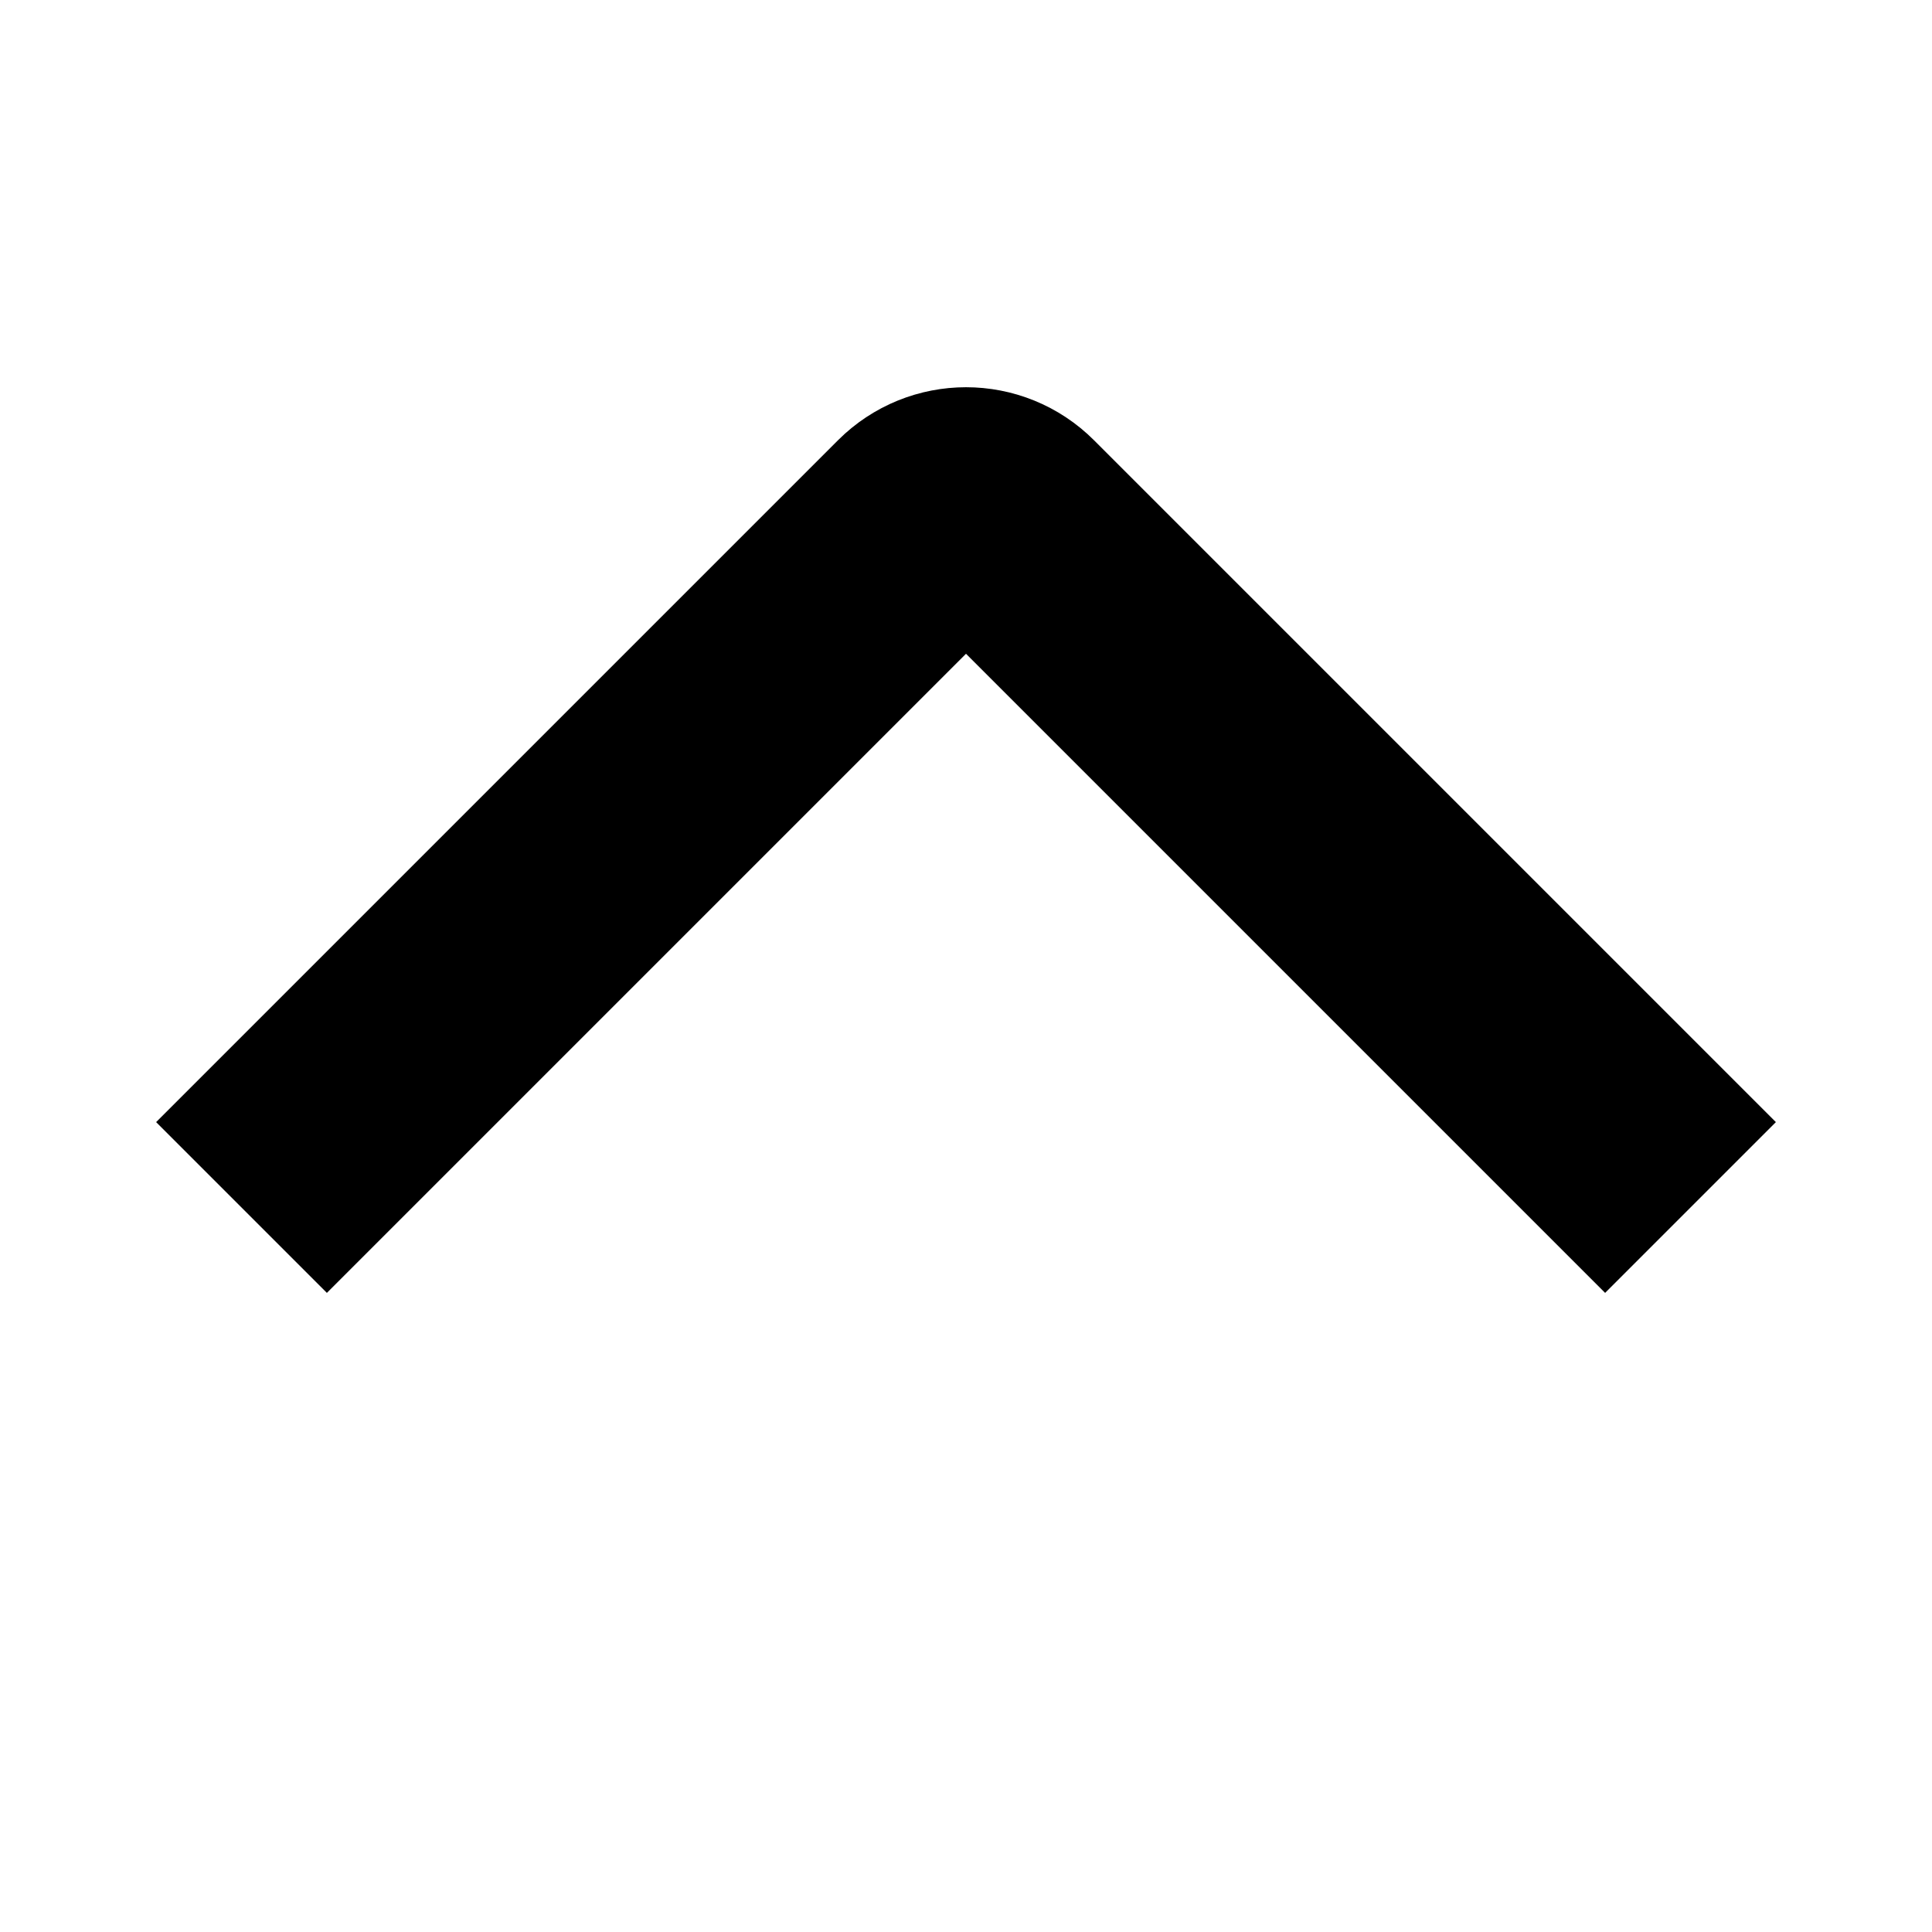
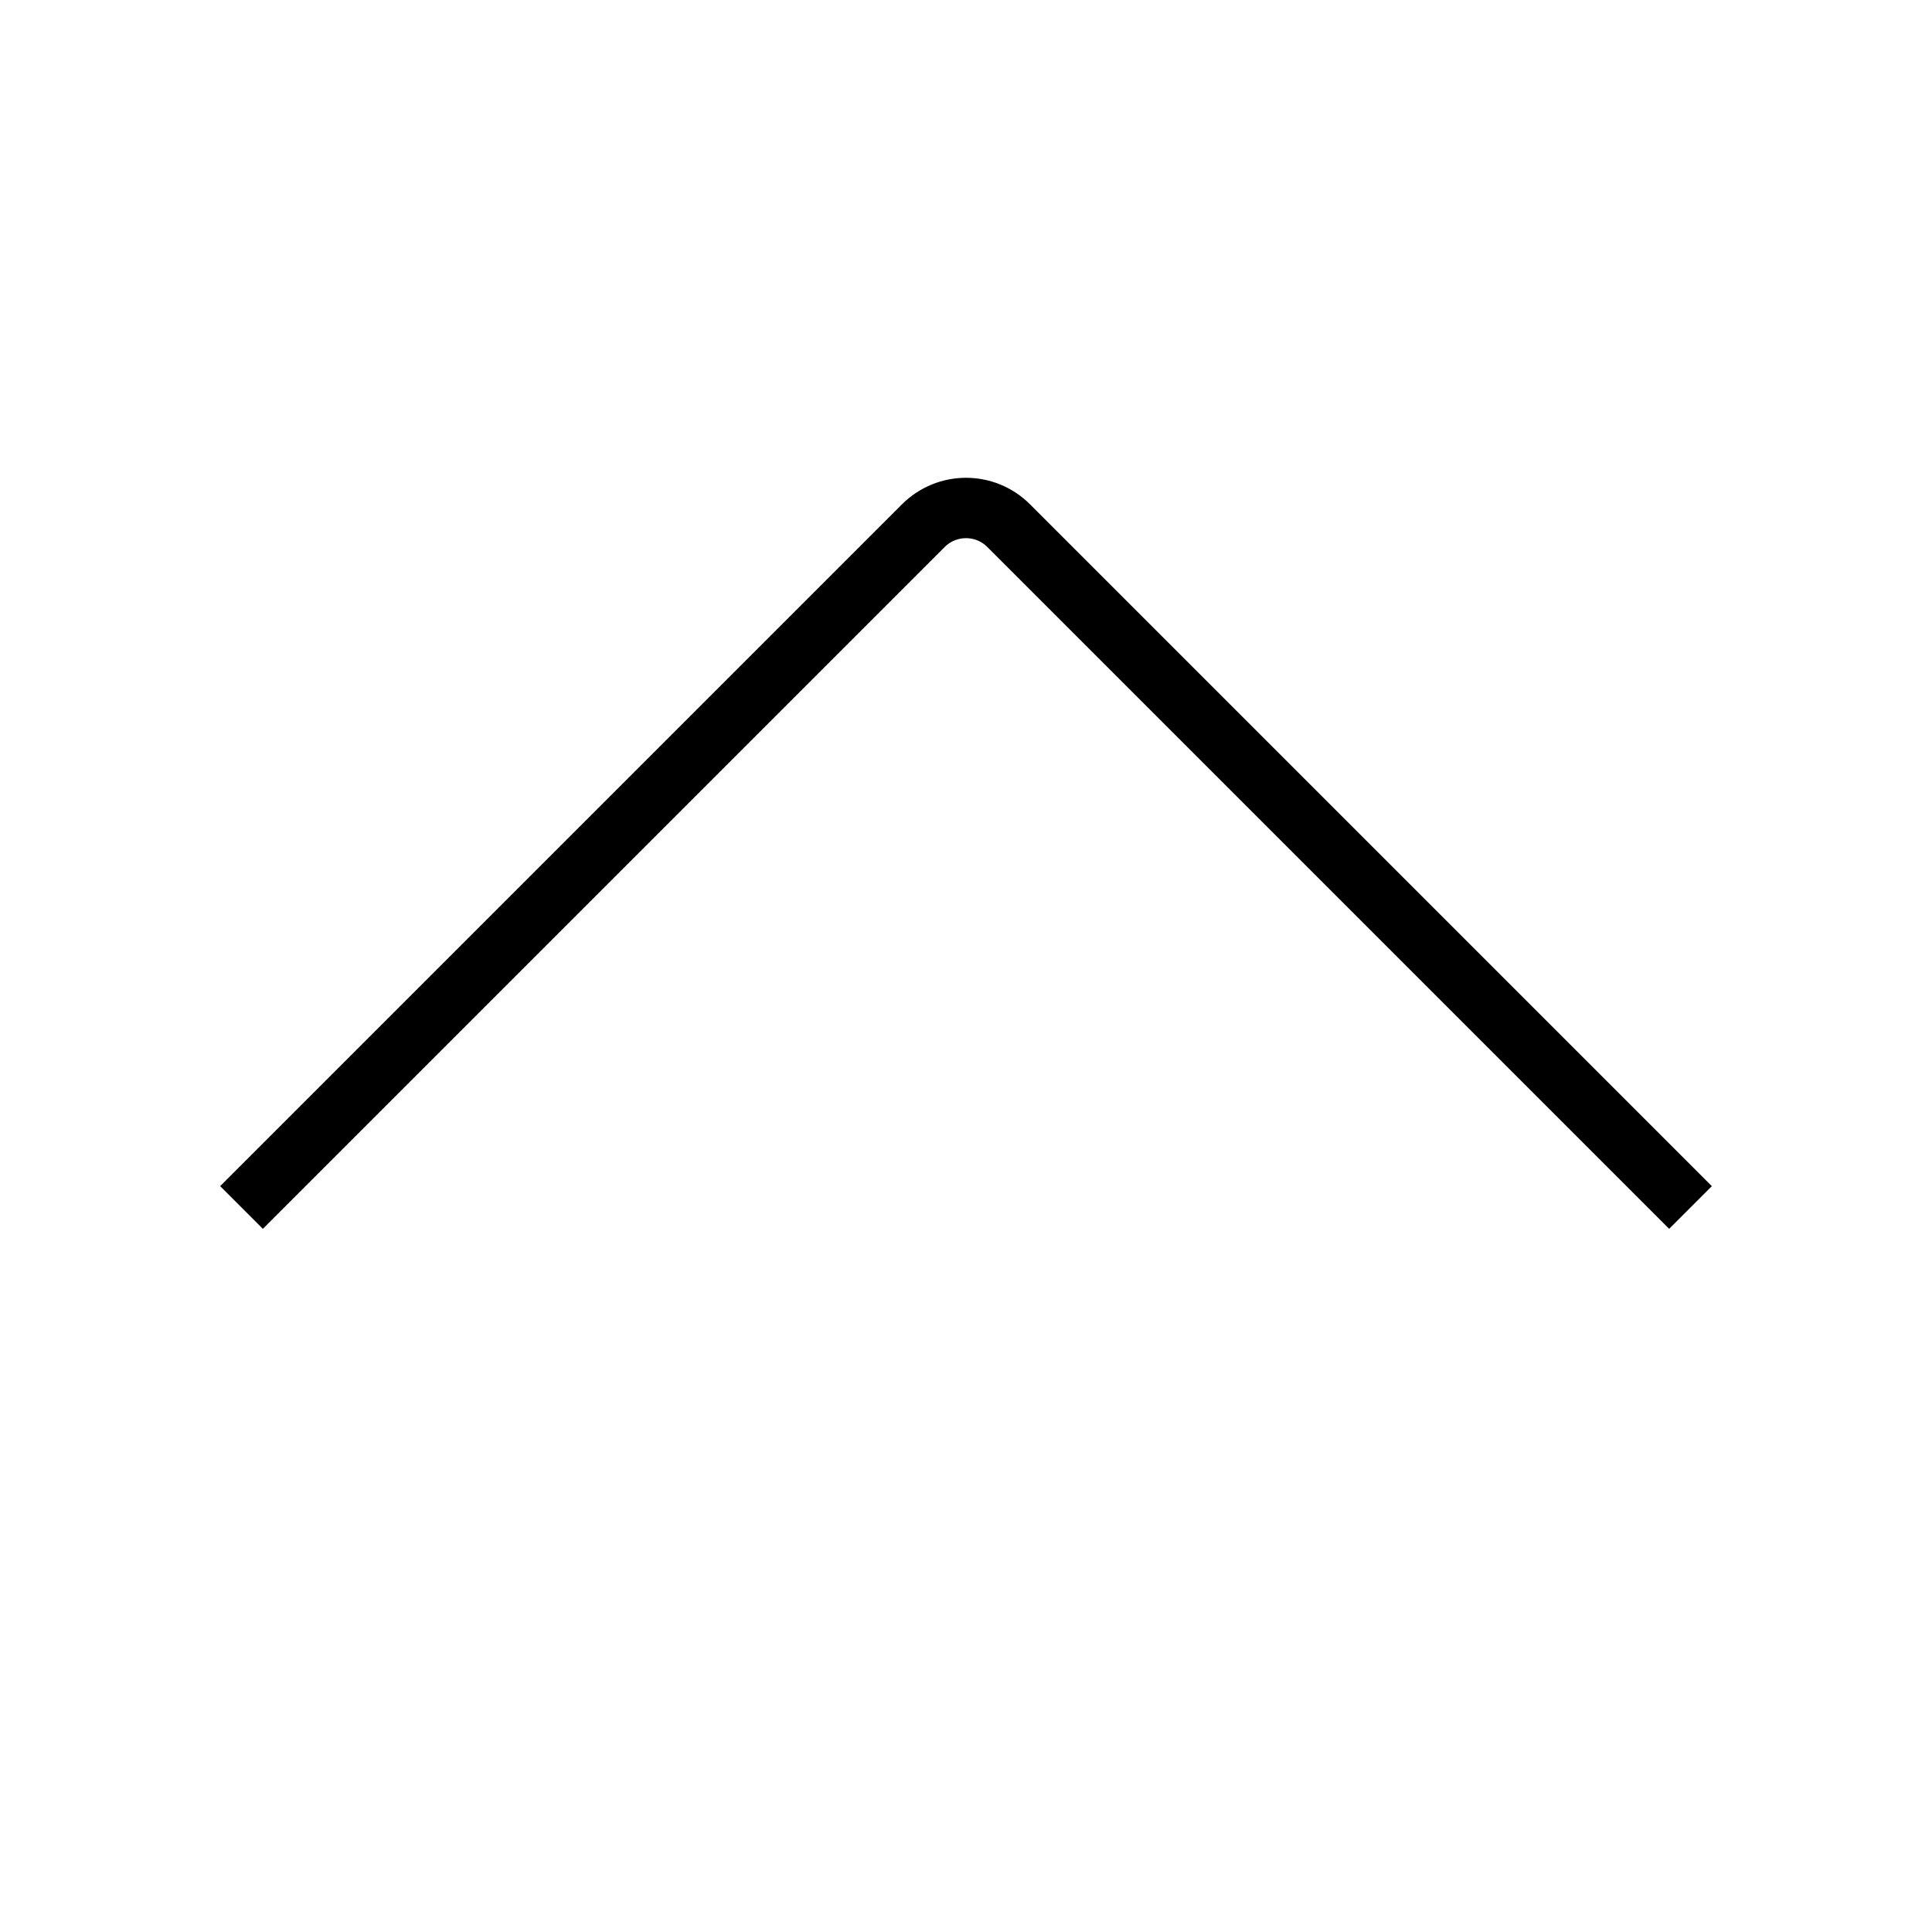
- <svg xmlns="http://www.w3.org/2000/svg" viewBox="0 0 32 32" style="display: block; fill: none; height: 16px; width: 16px; stroke: currentcolor; stroke-width: 4; overflow: visible;">
+ <svg xmlns="http://www.w3.org/2000/svg" viewBox="0 0 32 32" style="display: block; fill: none; height: 16px; width: 16px; stroke: currentcolor; strokeWidth: 4; overflow: visible;">
  <g fill="none">
    <path d="m4 20 11.293-11.293c.391-.391 1.024-.391 1.414 0l11.293 11.293" />
  </g>
</svg>
